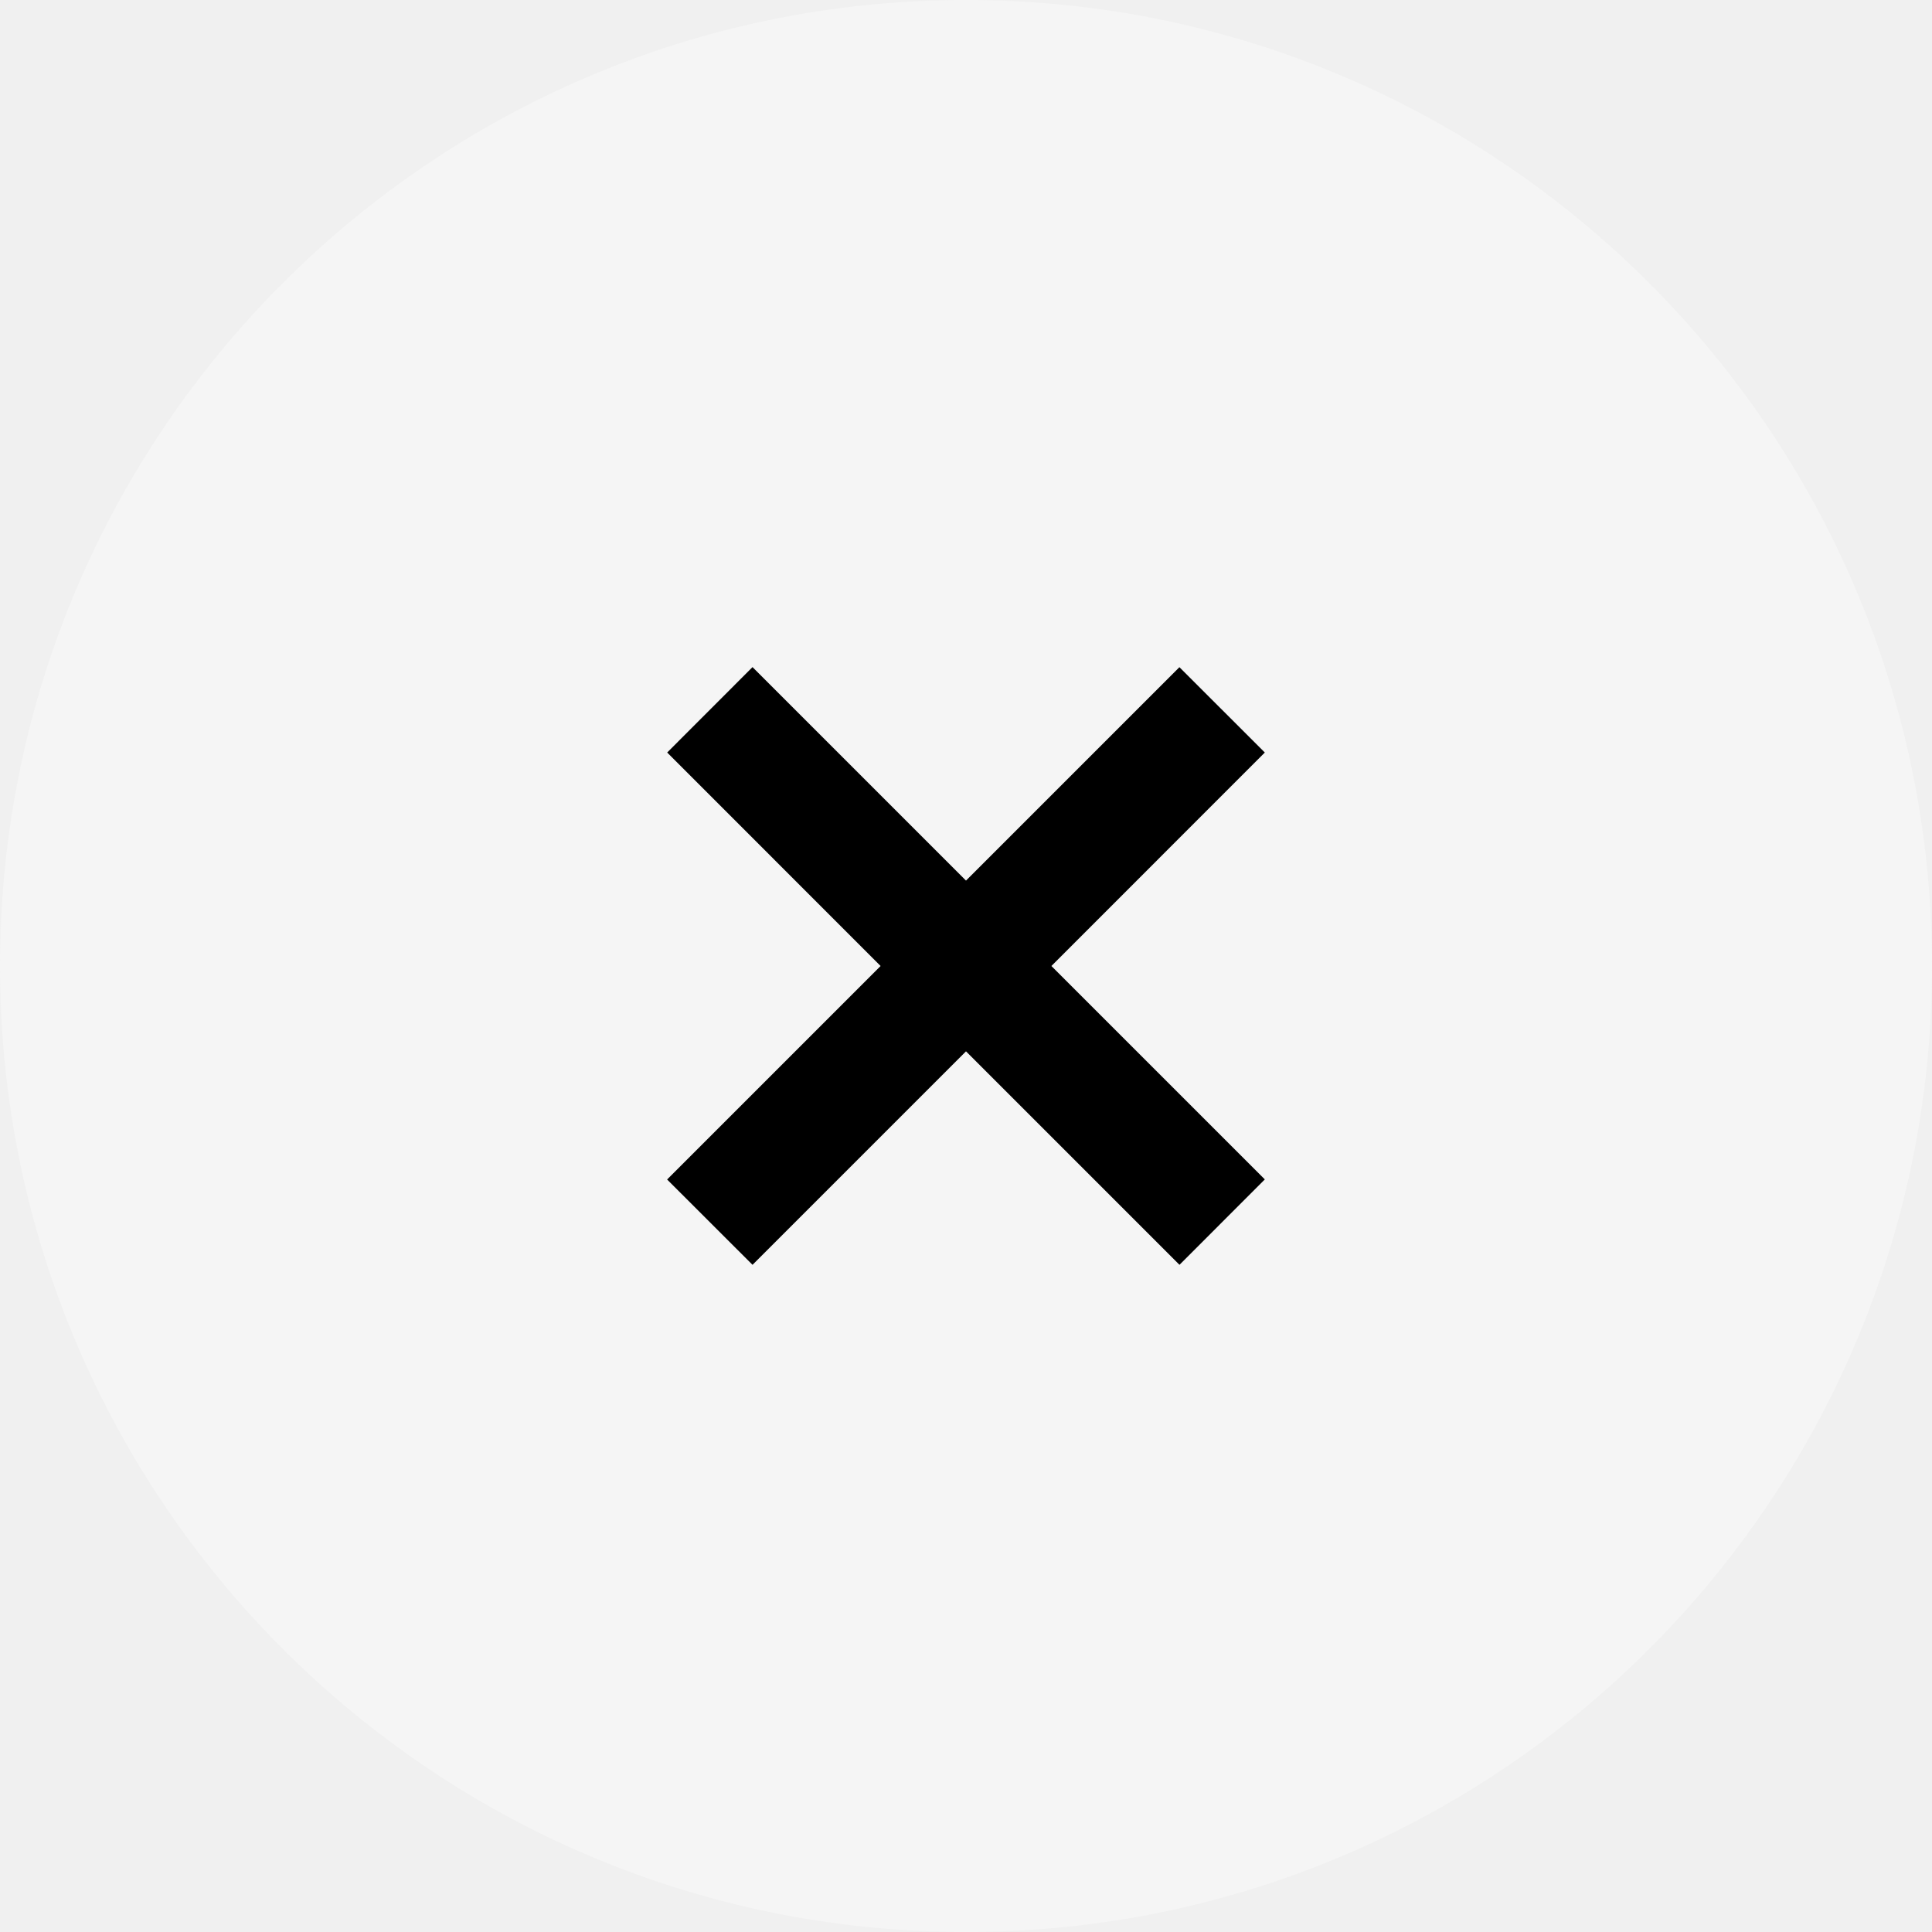
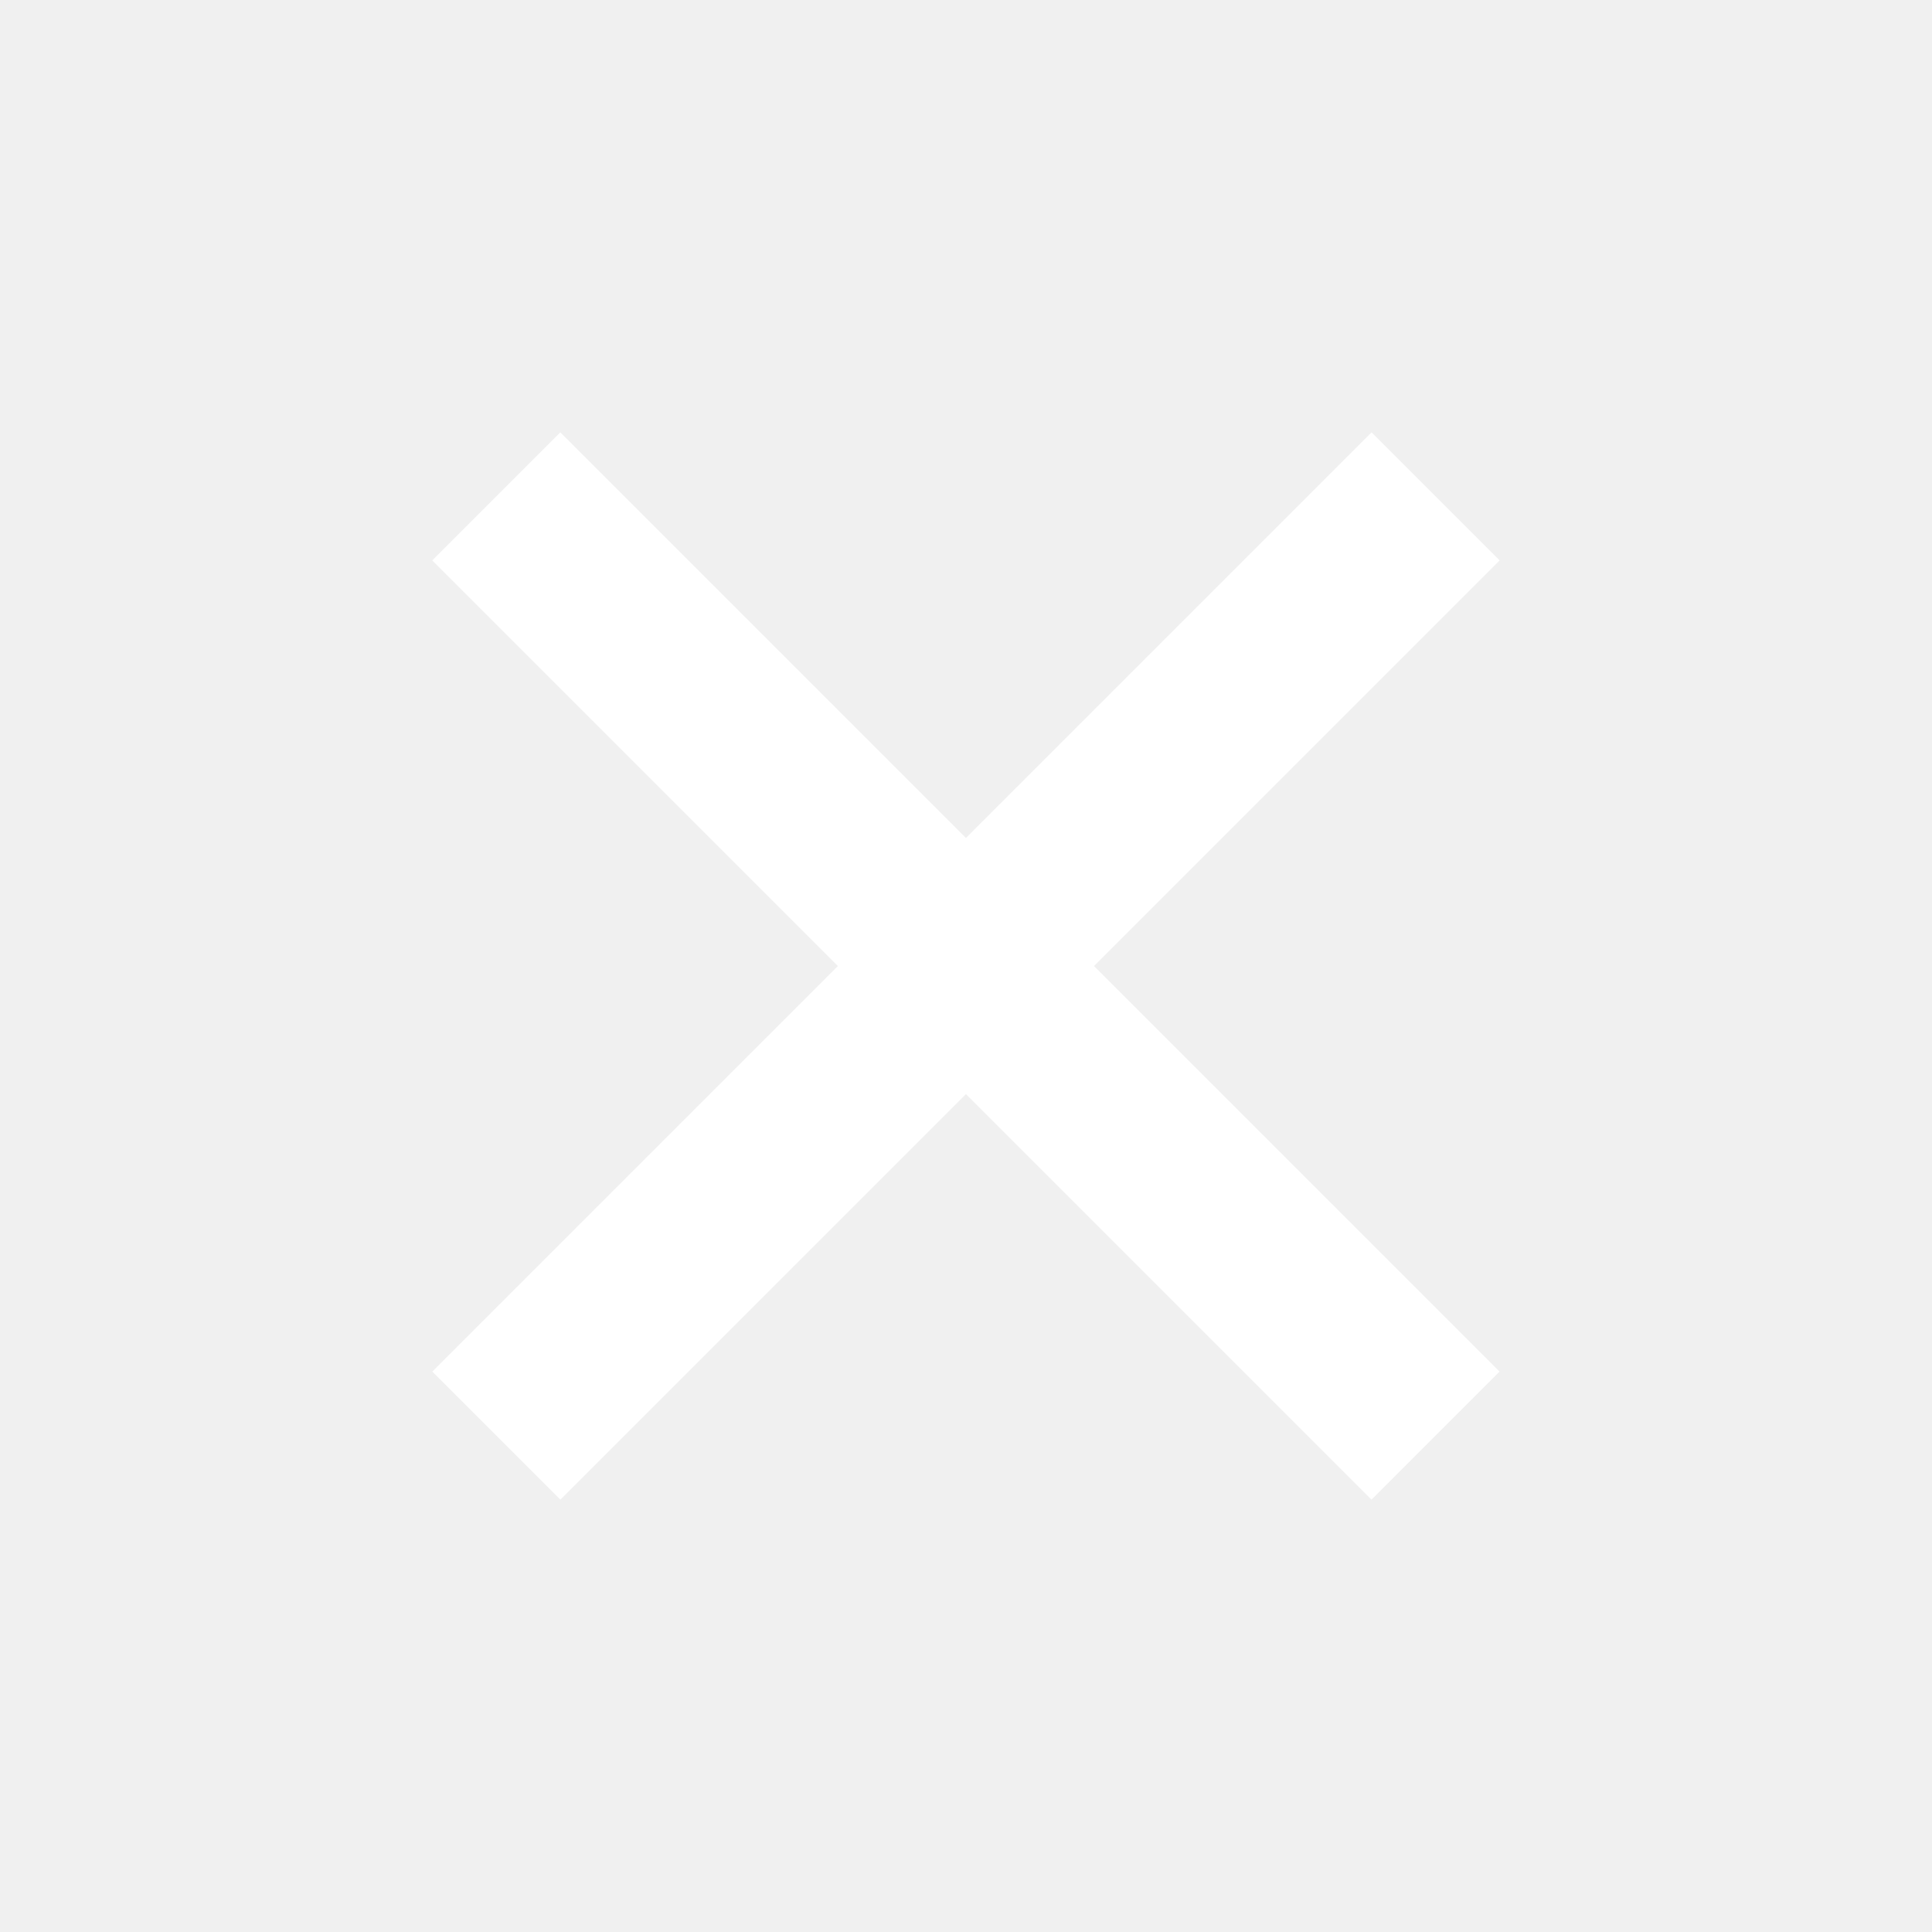
- <svg xmlns="http://www.w3.org/2000/svg" width="24" height="24" viewBox="0 0 24 24" fill="none">
-   <rect width="24" height="24" rx="12" fill="#F5F5F5" />
-   <path fill-rule="evenodd" clip-rule="evenodd" d="M12 13.06L14.652 15.712L15.712 14.651L13.061 12L15.712 9.348L14.651 8.288L12 10.939L9.348 8.287L8.288 9.348L10.939 12L8.287 14.652L9.348 15.712L12 13.06Z" fill="black" />
+ <svg xmlns="http://www.w3.org/2000/svg" width="32" height="32" viewBox="0 0 32 32" fill="none">
+   <rect x="7.16" y="9.282" width="3" height="22" transform="rotate(-45 7.16016 9.28249)" fill="white" />
+   <rect x="22.717" y="7.161" width="3" height="22" transform="rotate(45 22.7168 7.16117)" fill="white" />
</svg>
